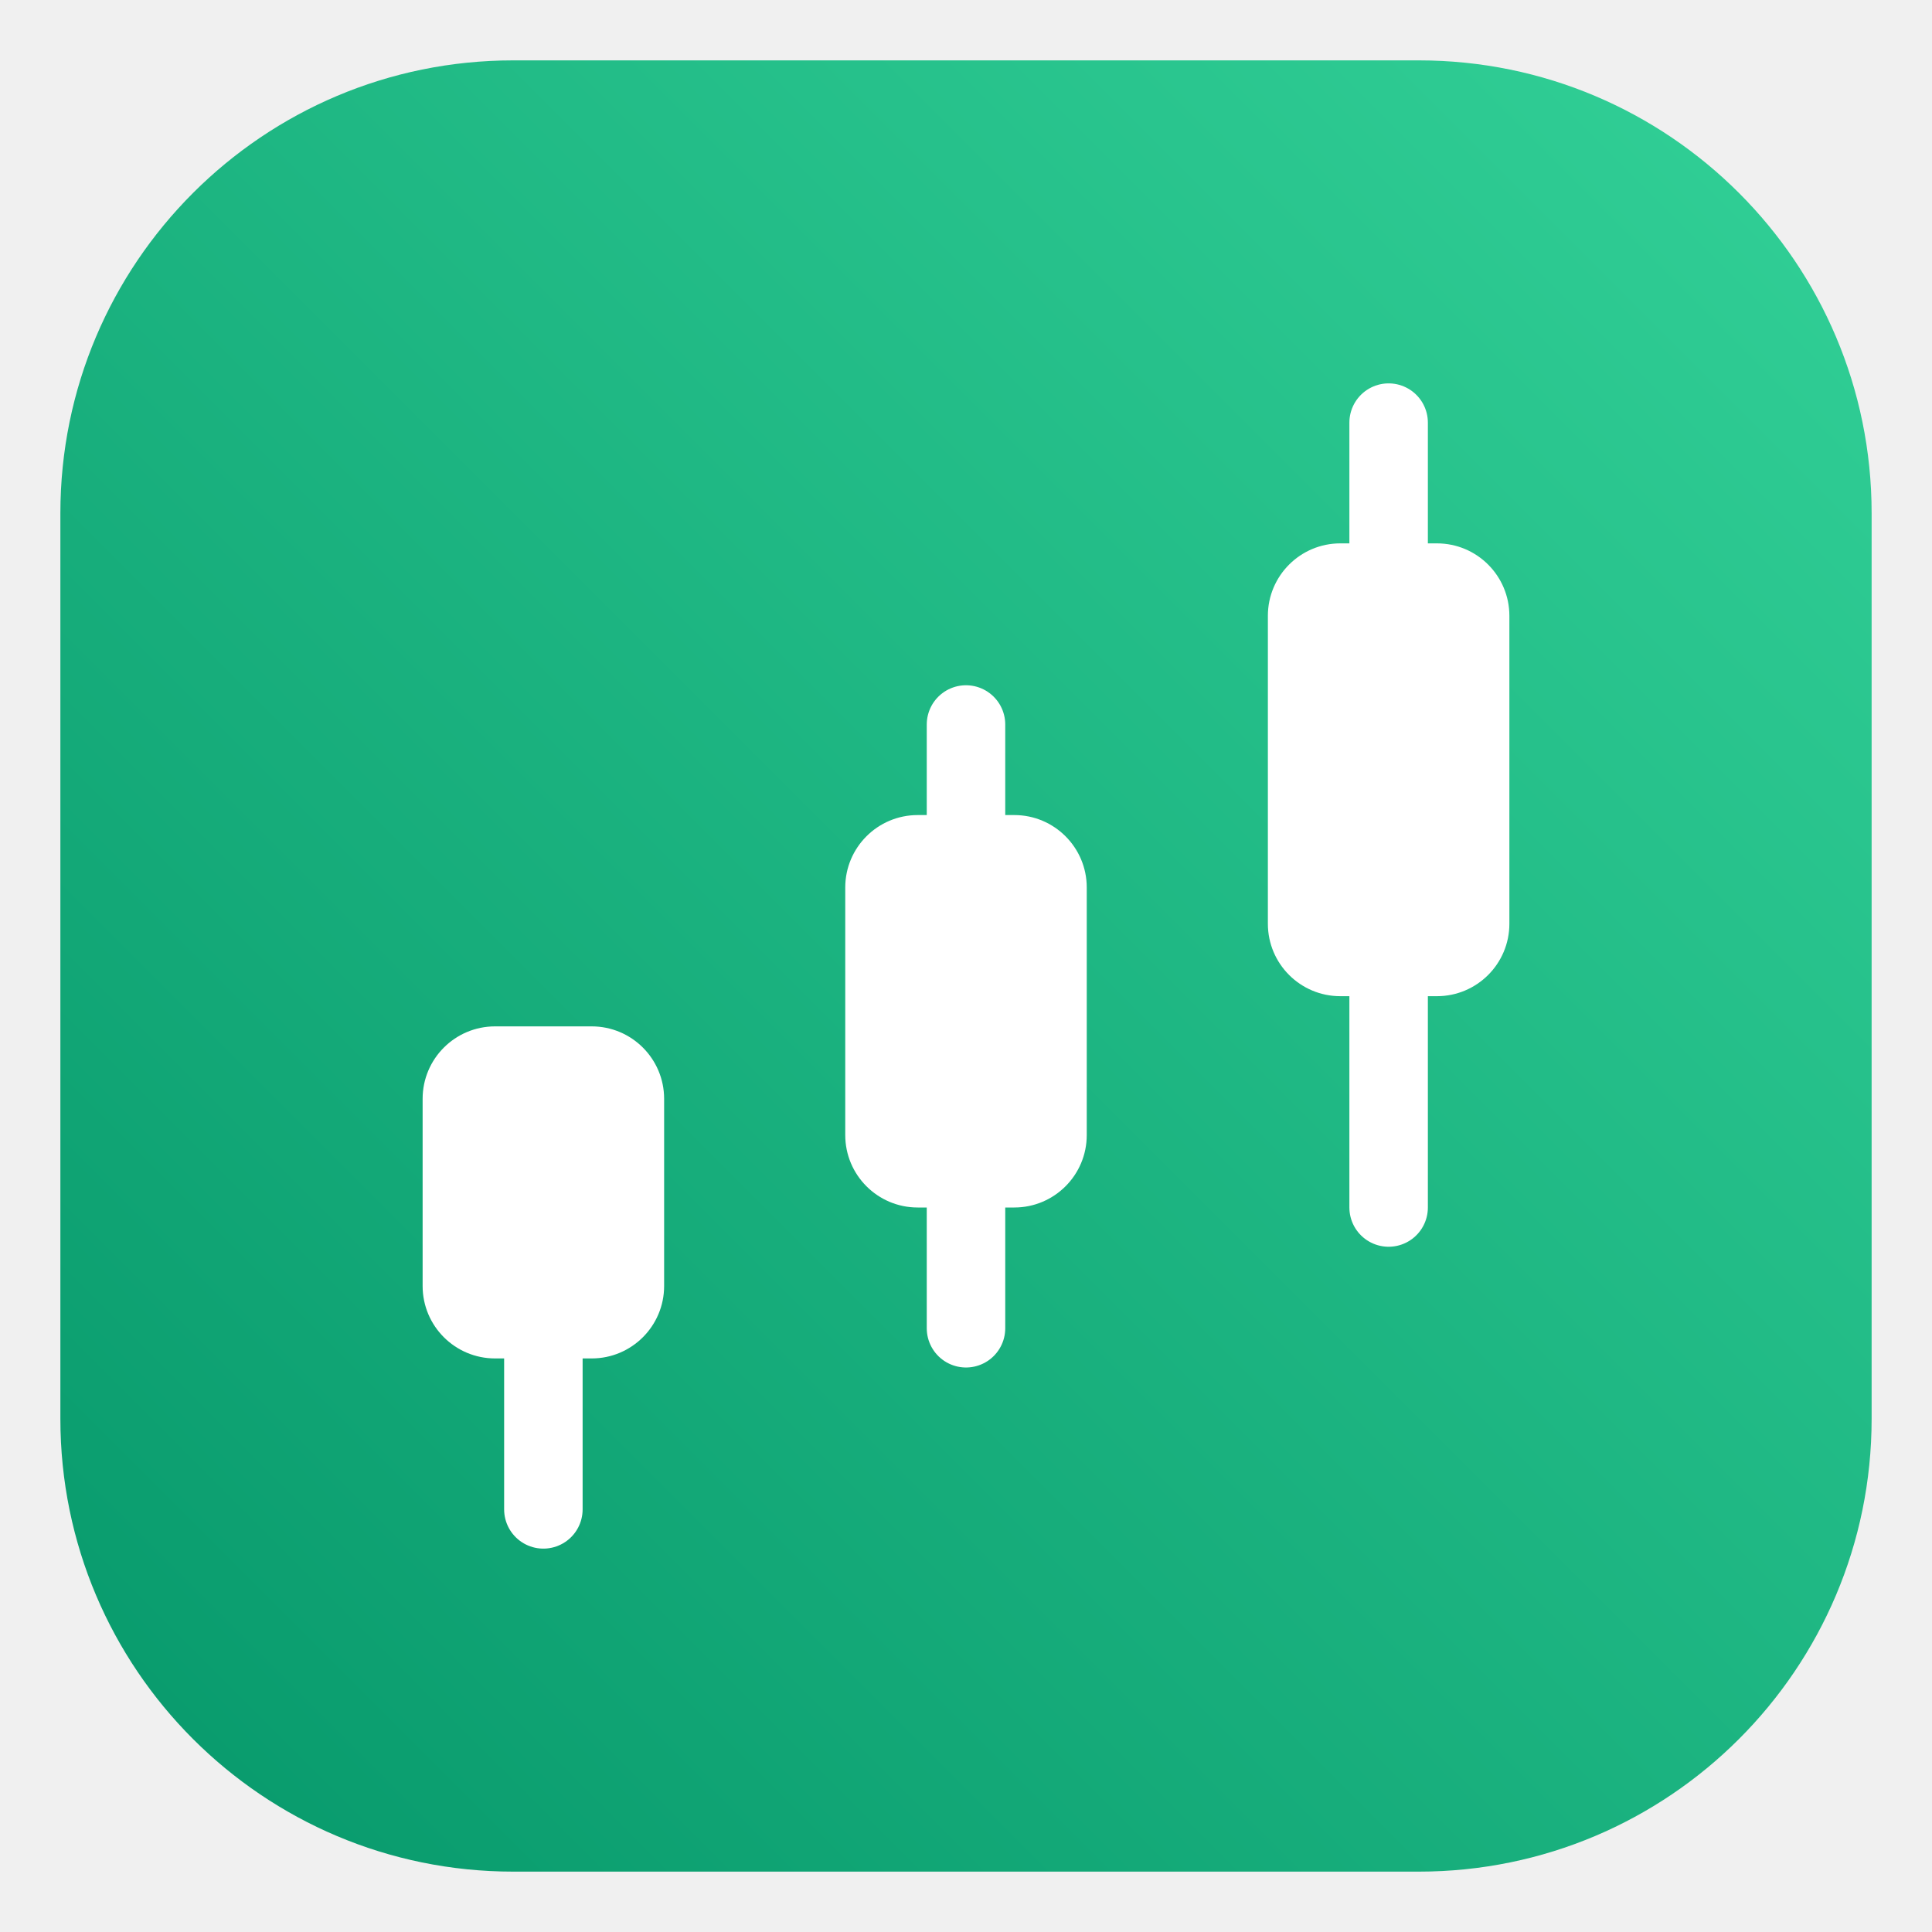
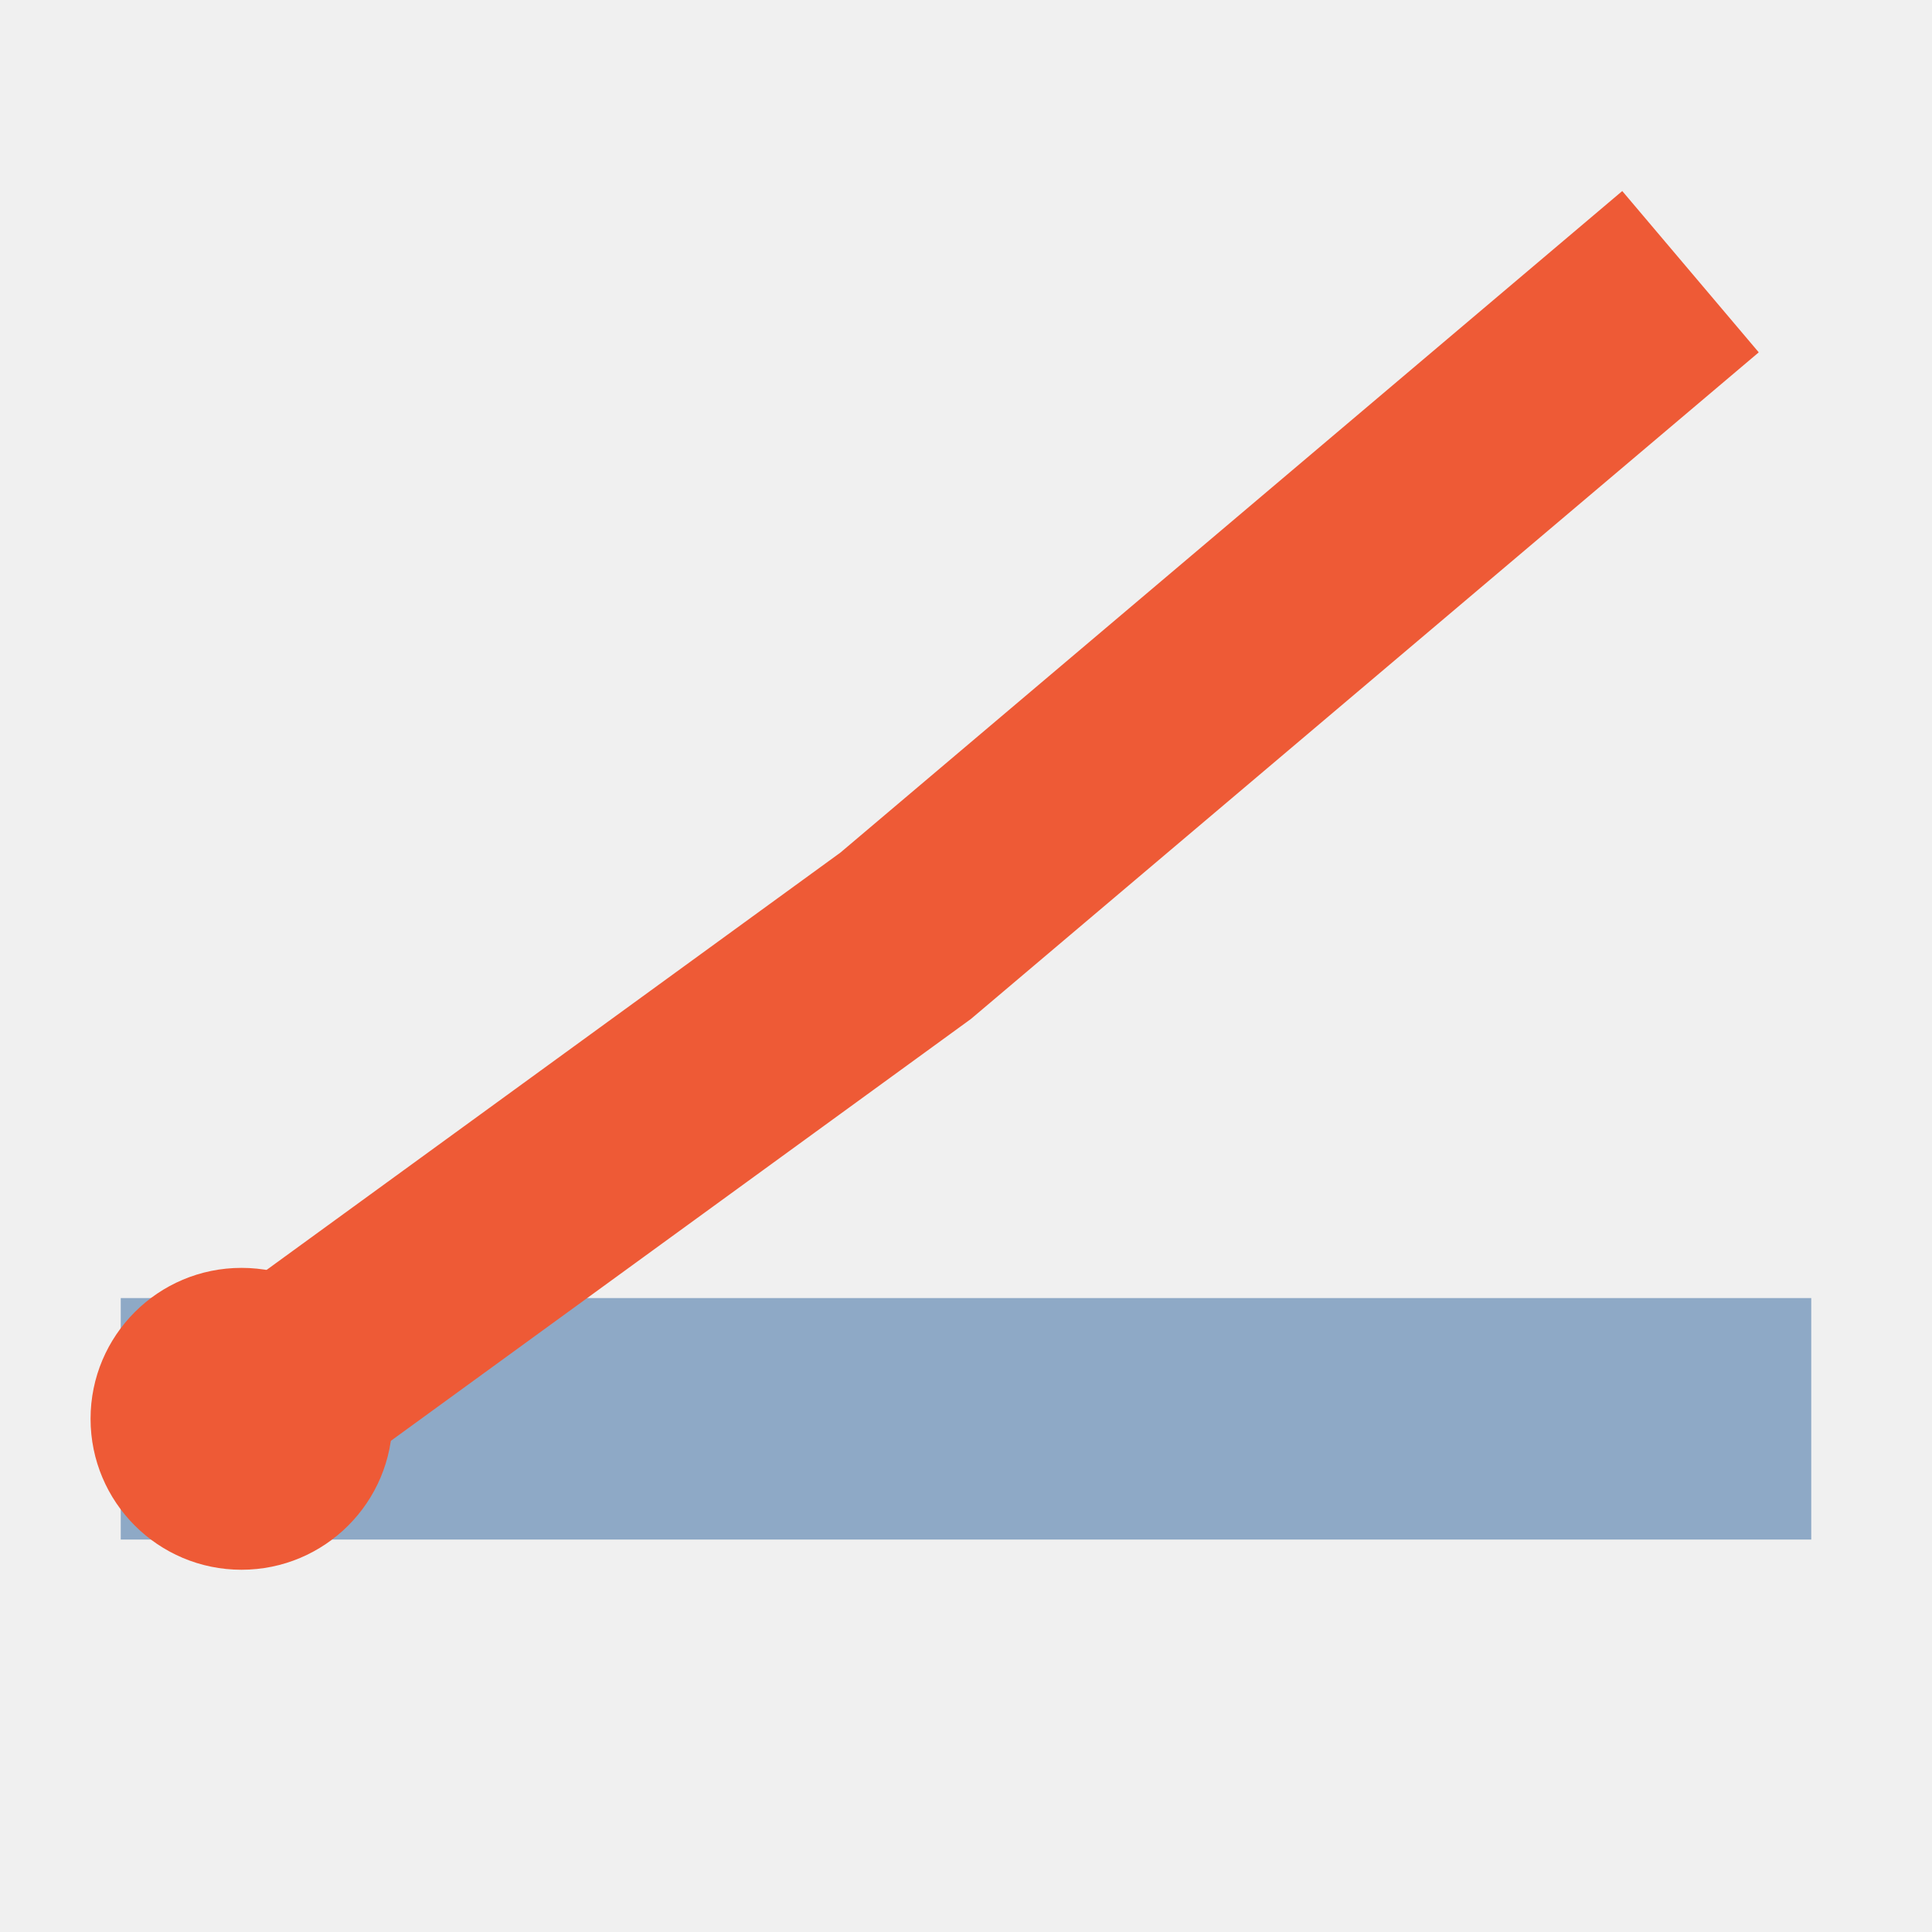
- <svg xmlns="http://www.w3.org/2000/svg" viewBox="0 0 64 64" role="img" aria-label="IMC Prosperity Trading Assistant logo">
-   <defs>
-     <linearGradient id="tile" x1="0" y1="64" x2="64" y2="0" gradientUnits="userSpaceOnUse">
-       <stop offset="0" stop-color="#059669" />
-       <stop offset="1" stop-color="#34D399" />
-     </linearGradient>
-   </defs>
-   <rect x="2" y="2" width="60" height="60" rx="15" fill="url(#tile)" />
-   <g fill="none" stroke="#ffffff" stroke-width="2.6" stroke-linecap="round">
-     <line x1="18" y1="40" x2="18" y2="50" />
-     <line x1="32" y1="24" x2="32" y2="44" />
-     <line x1="46" y1="14" x2="46" y2="40" />
-   </g>
-   <g fill="#ffffff">
-     <rect x="14" y="34" width="8" height="11" rx="2.4" />
-     <rect x="28" y="27" width="8" height="13" rx="2.4" />
-     <rect x="42" y="18" width="8" height="15" rx="2.4" />
-   </g>
+ <svg xmlns="http://www.w3.org/2000/svg" width="64" height="64" viewBox="0 0 64 64" role="img" aria-label="TradeTell mark: a flat osmium seam with a pepper root rising out of it">
+   <rect id="seam" x="4" y="43" width="56" height="8" fill="#8EA9C6" />
+   <path id="root" d="M8 47 L30 31 L56 9" fill="none" stroke="#EE5A36" stroke-width="7" stroke-linecap="butt" stroke-linejoin="miter" />
+   <circle id="origin" cx="8" cy="47" r="5" fill="#EE5A36" />
</svg>
